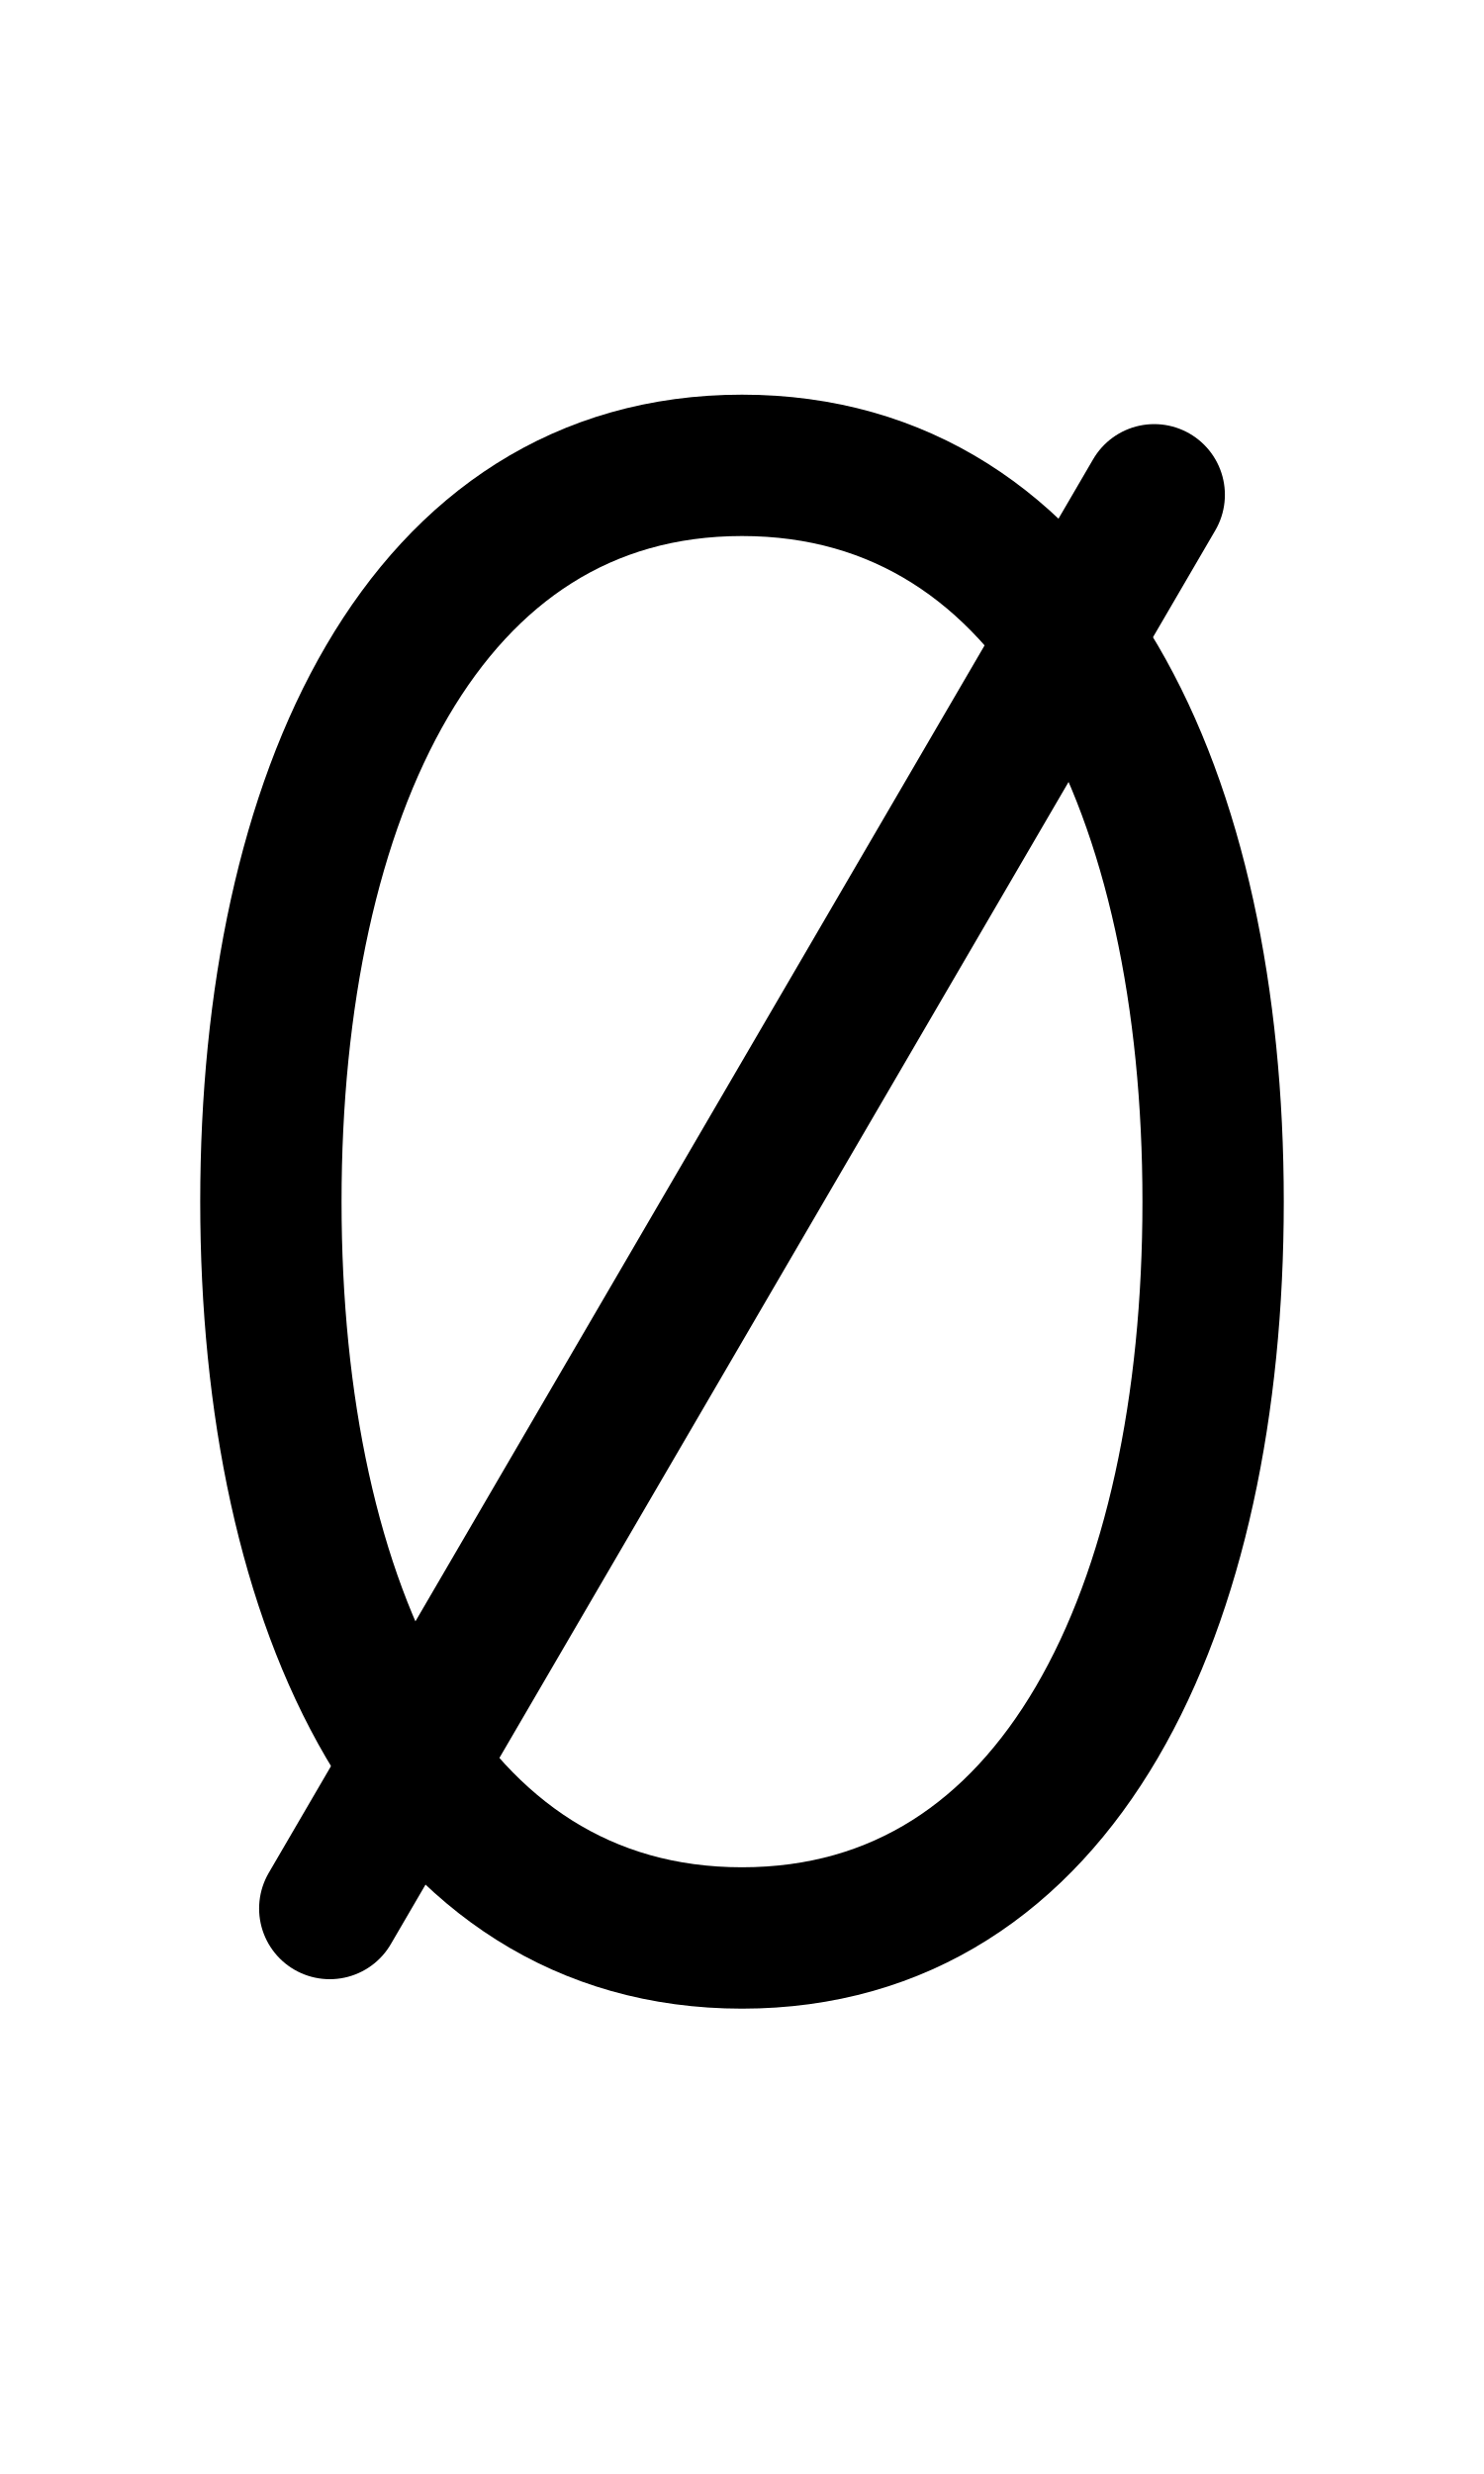
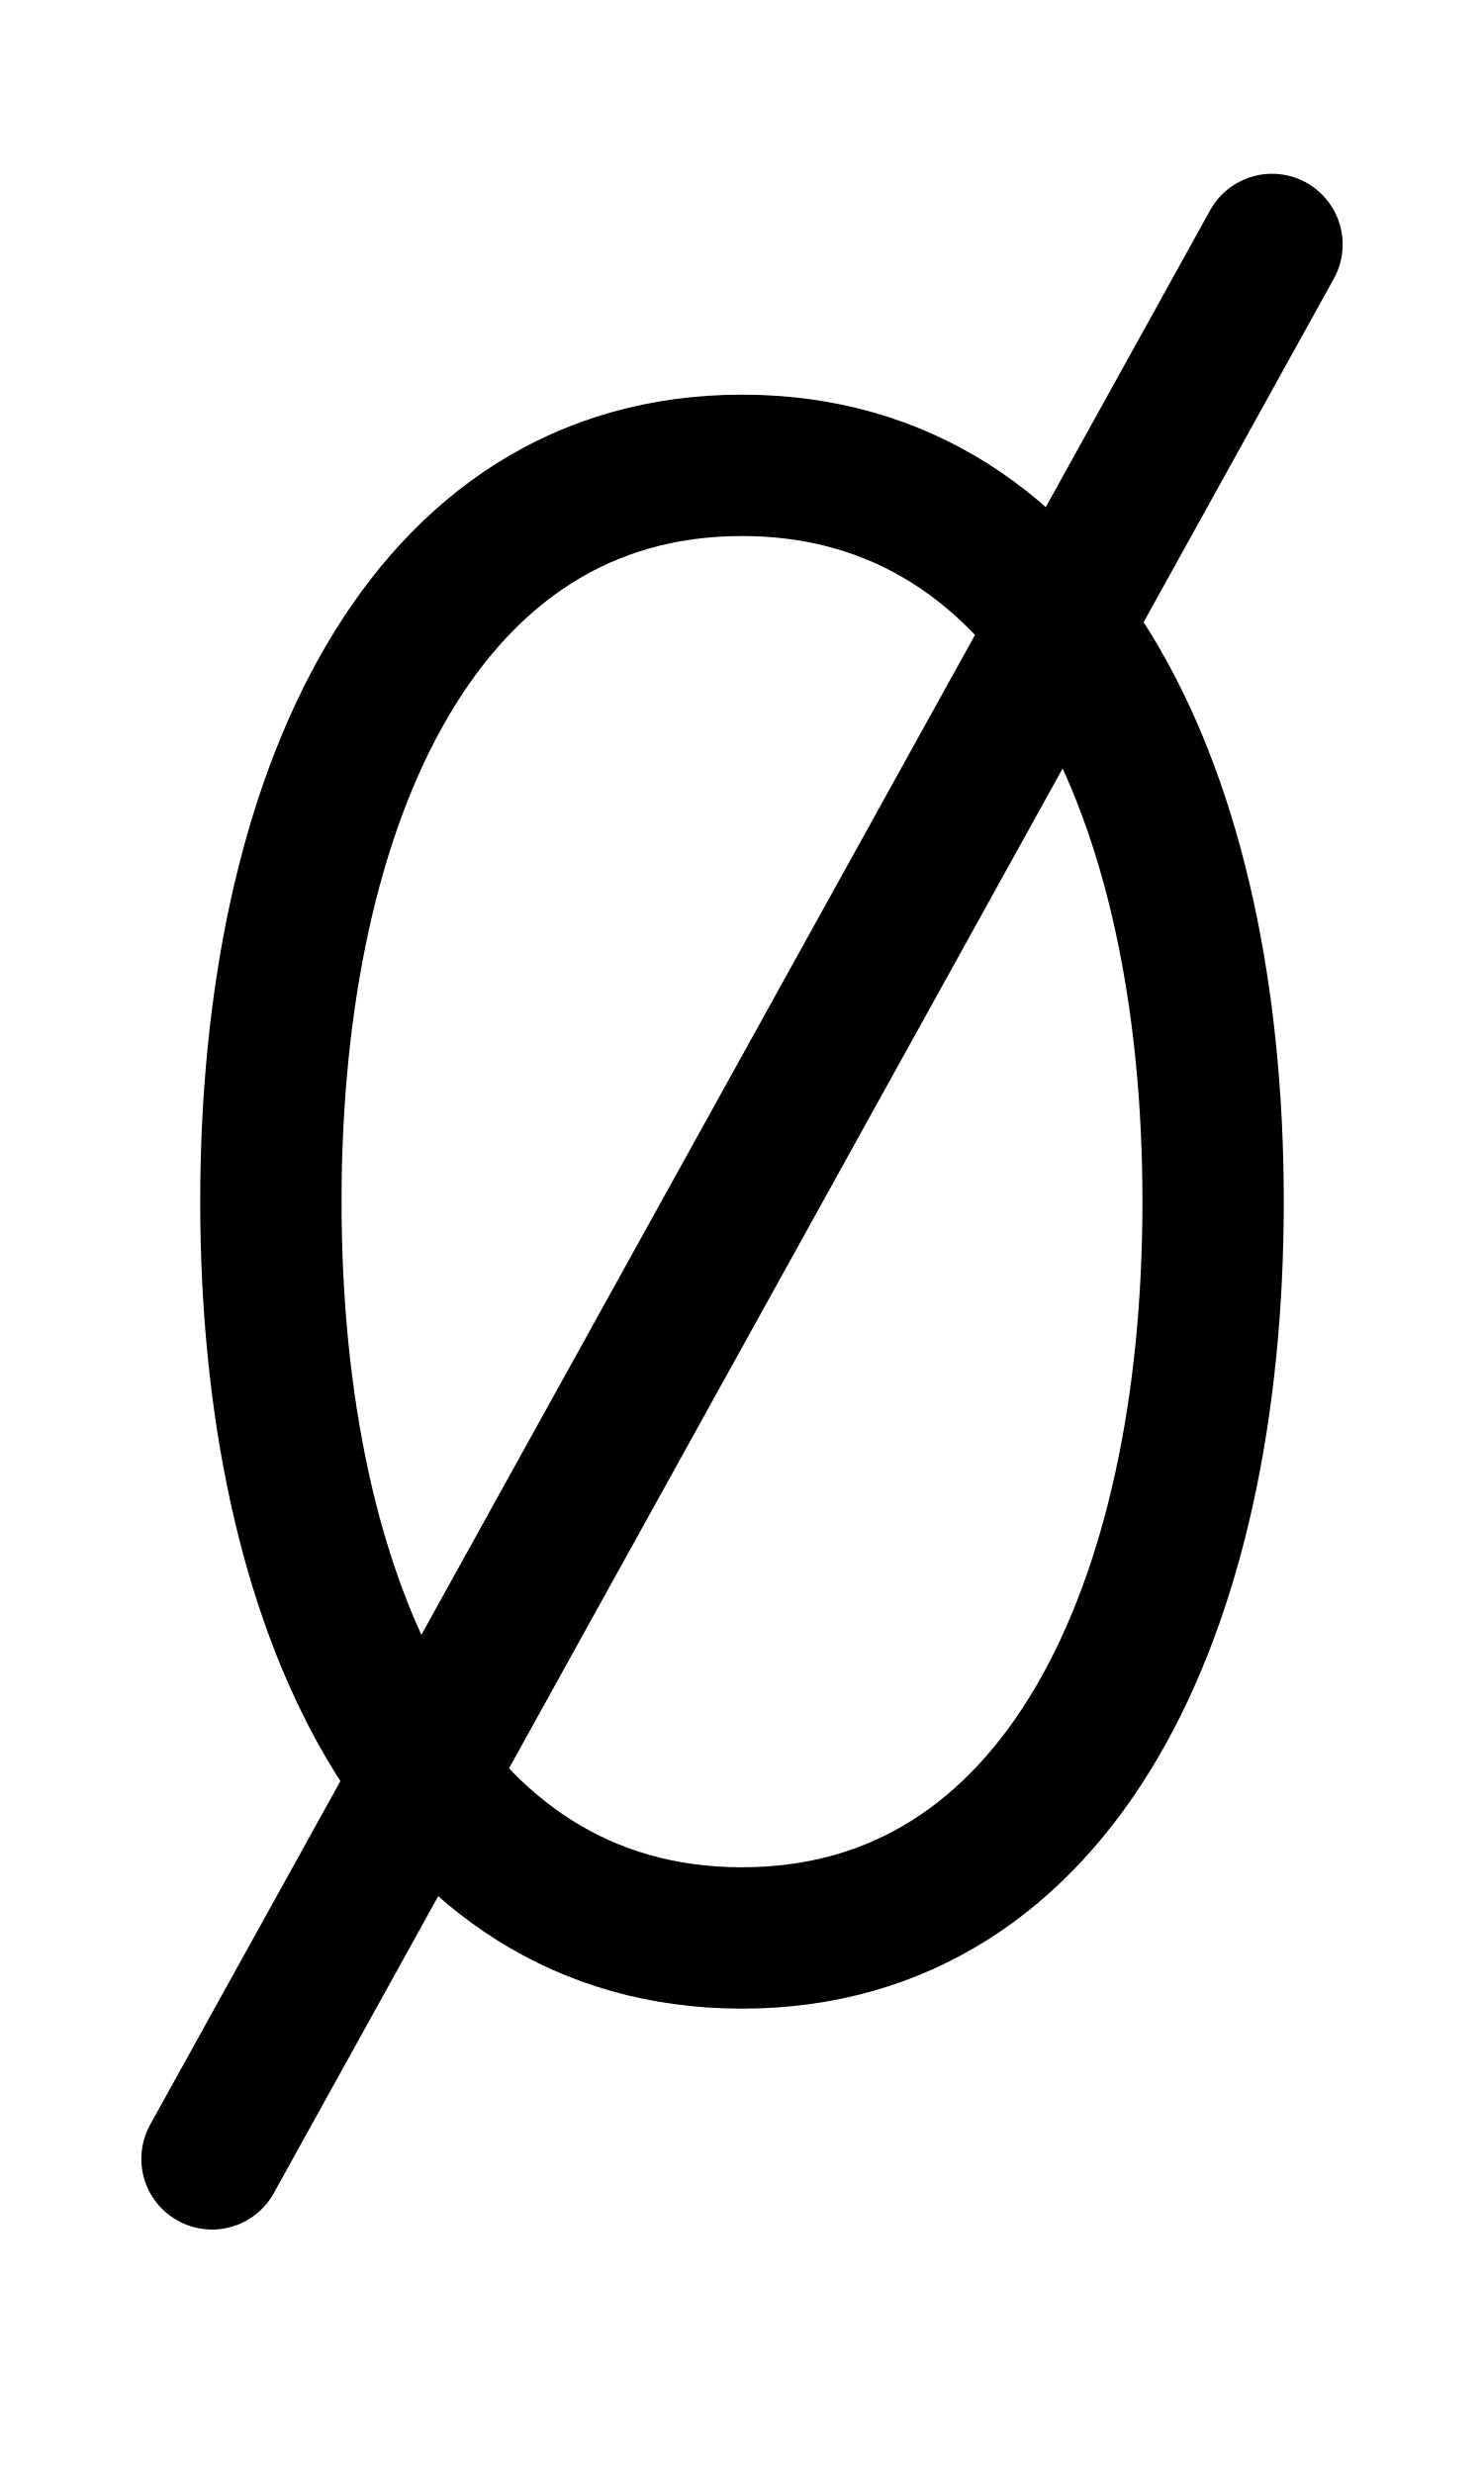
<svg xmlns="http://www.w3.org/2000/svg" width="1008" height="1680" viewBox="0 0 63 105" version="1.1" id="svg5" xml:space="preserve">
  <defs id="defs2" />
  <g id="layer3" style="display:inline;opacity:0.5;stroke-width:3.6;stroke-dasharray:none" transform="matrix(0.8333333,0,0,0.8333333,-157.9762,-173.0963)" />
  <g id="layer2" style="display:inline" />
  <g id="layer1" style="display:inline">
-     <path style="display:inline;fill:none;fill-opacity:1;stroke:#000000;stroke-width:6;stroke-linecap:round;stroke-linejoin:round;stroke-miterlimit:2.613;stroke-dasharray:none;stroke-opacity:1" d="M 14,81 49,21" id="path22" />
-     <path id="path1497" style="display:inline;fill:none;stroke:#000000;stroke-width:6;stroke-linecap:round;stroke-linejoin:round;stroke-miterlimit:2.613" d="m 51.5,51 c 0,17.259 -6.5,31.25 -20,31.25 -13.5,0 -20,-13.991 -20,-31.25 0,-17.259 6.5,-31.25 20,-31.25 13.5,1e-6 20,13.991 20,31.25 z" />
+     <path id="path1497" style="display:inline;fill:none;stroke:#000000;stroke-width:6;stroke-linecap:round;stroke-linejoin:round;stroke-miterlimit:2.613" d="M 51.5,51 C 51.5,68.259 45,82.25 31.5,82.25 18,82.25 11.5,68.259 11.5,51 11.5,33.741 18,19.75 31.5,19.75 45,19.75 51.5,33.741 51.5,51 Z" />
+     <path style="display:inline;fill:none;fill-opacity:1;stroke:#000000;stroke-width:6;stroke-linecap:round;stroke-linejoin:round;stroke-dasharray:none;stroke-opacity:1" d="M 9,91.625 54,10.375" id="path146" />
  </g>
</svg>
